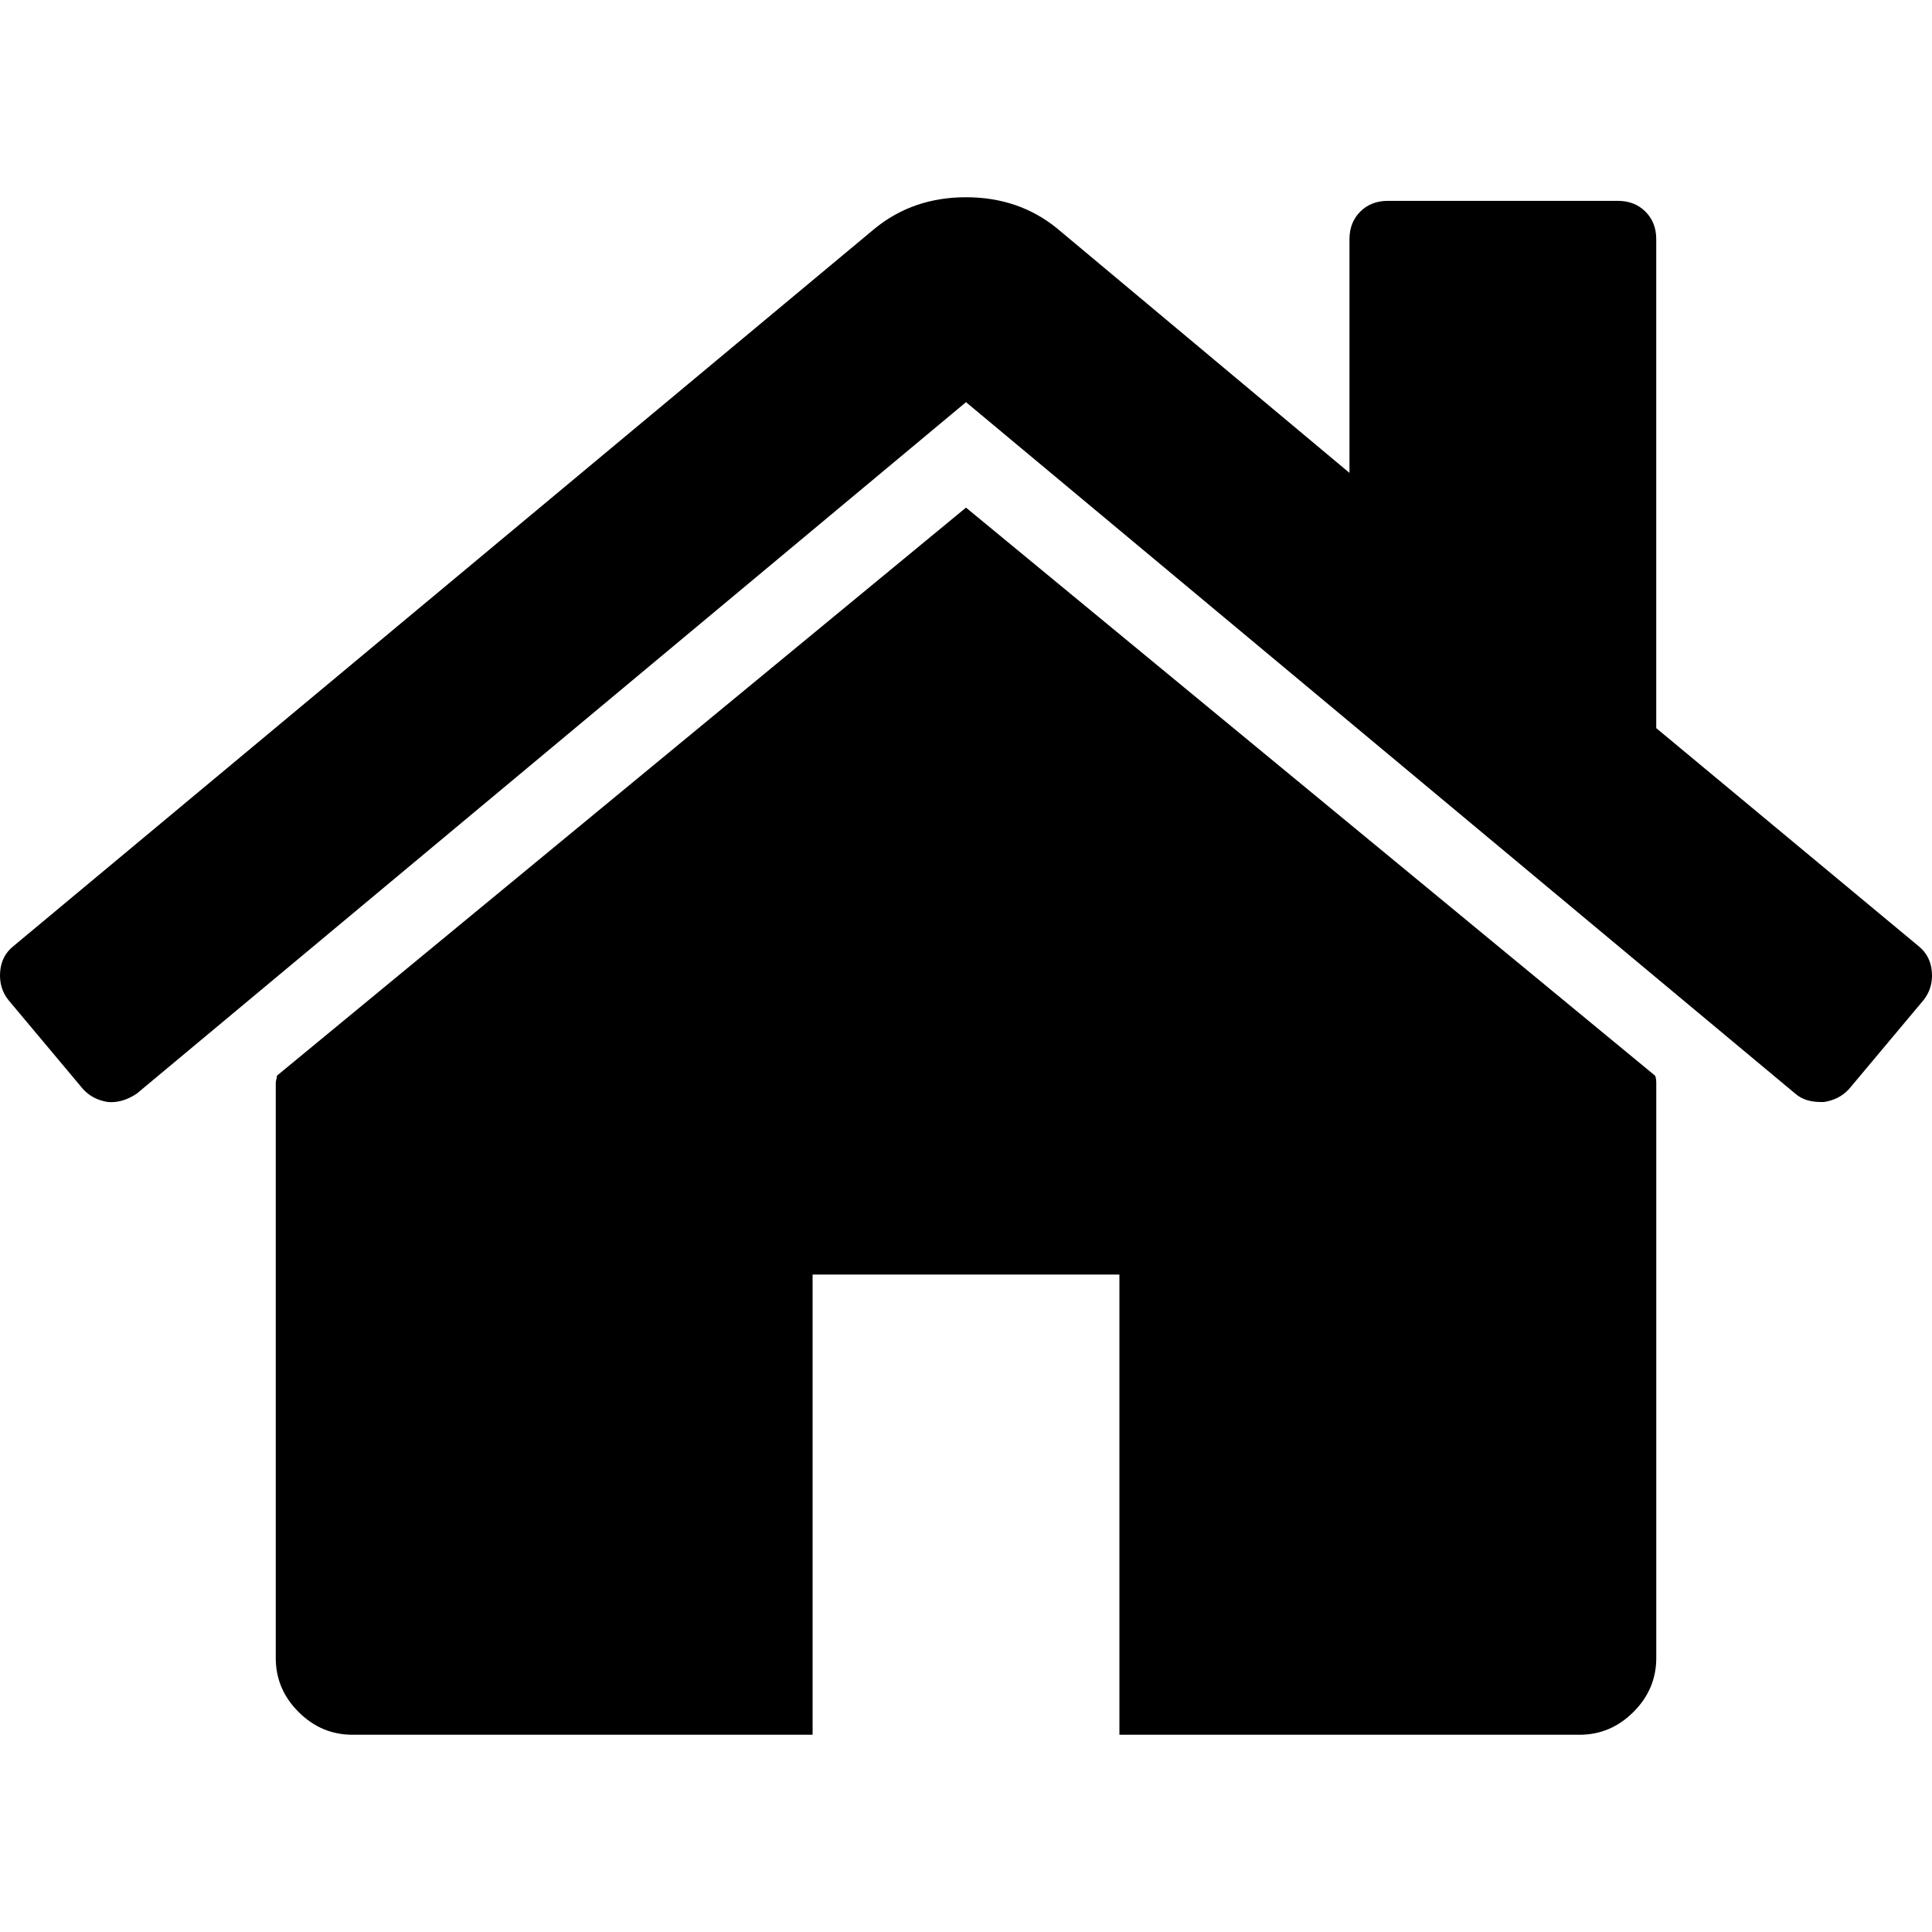
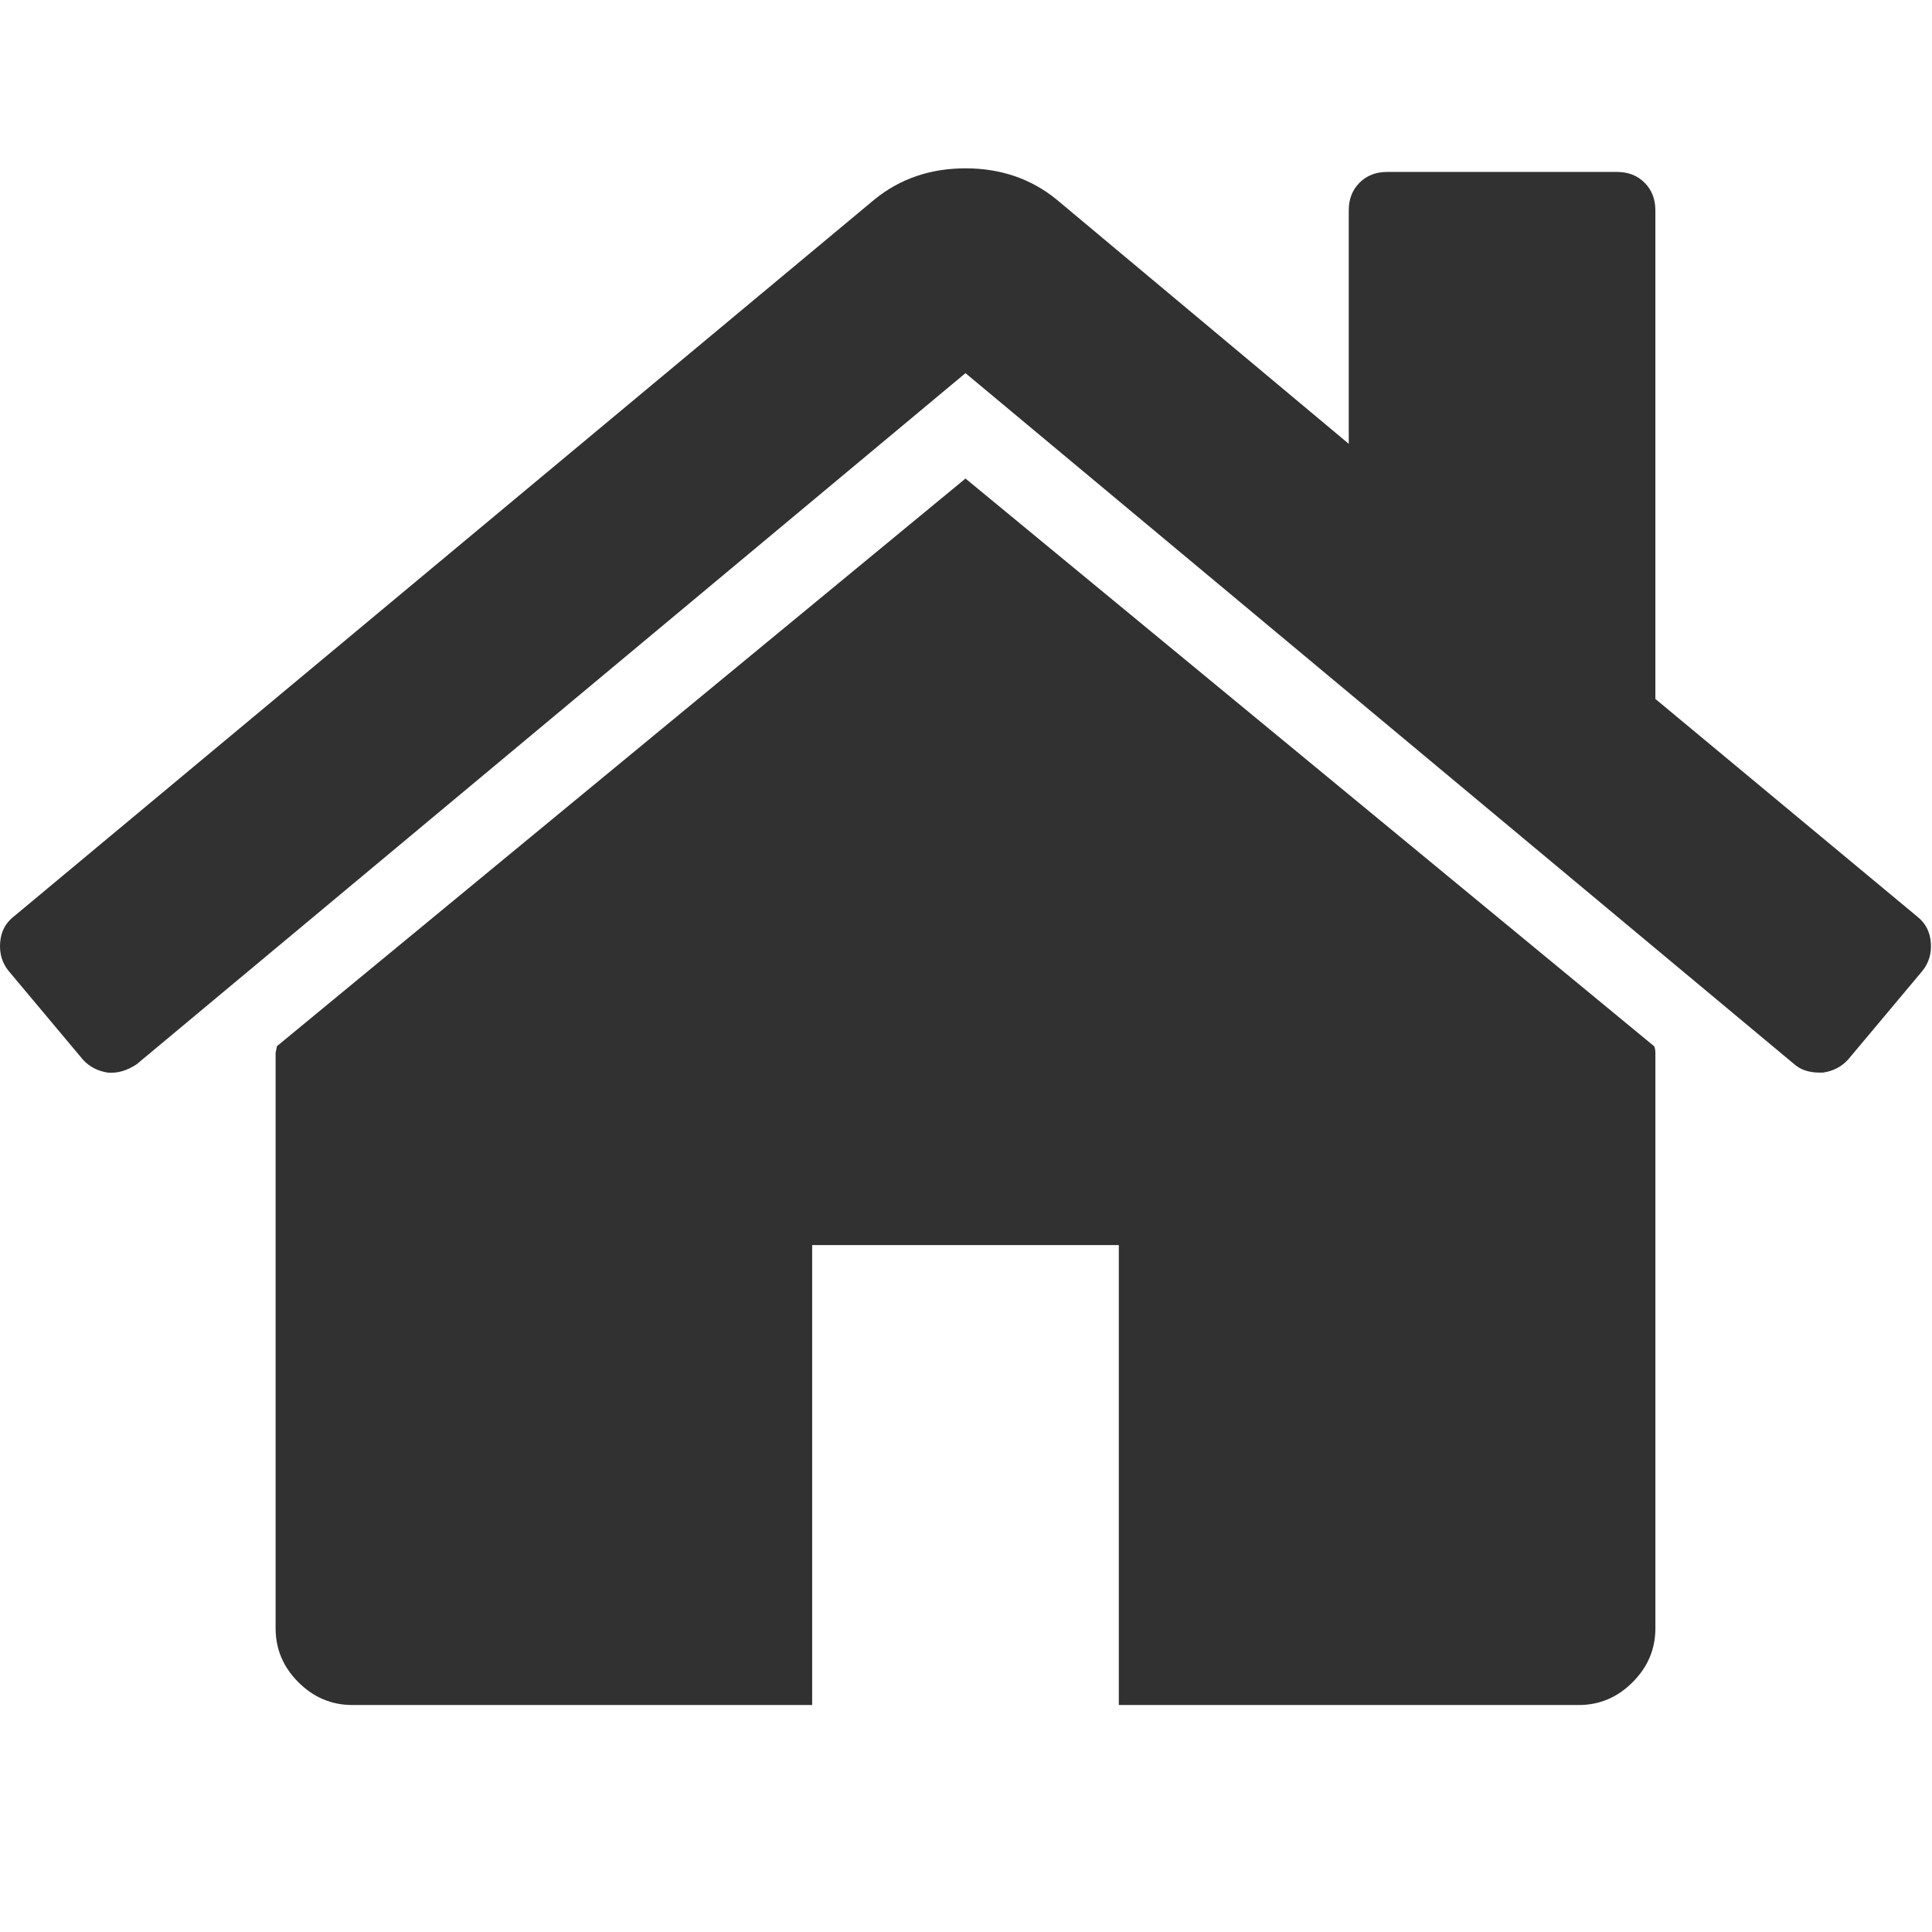
- <svg xmlns="http://www.w3.org/2000/svg" version="1.1" id="Capa_1" x="0px" y="0px" width="460.298px" height="460.297px" viewBox="0 0 460.298 460.297" style="enable-background:new 0 0 460.298 460.297;" xml:space="preserve">
-   <g>
-     <g>
-       <path d="M230.149,120.939L65.986,256.274c0,0.191-0.048,0.472-0.144,0.855c-0.094,0.38-0.144,0.656-0.144,0.852v137.041    c0,4.948,1.809,9.236,5.426,12.847c3.616,3.613,7.898,5.431,12.847,5.431h109.63V303.664h73.097v109.64h109.629    c4.948,0,9.236-1.814,12.847-5.435c3.617-3.607,5.432-7.898,5.432-12.847V257.981c0-0.76-0.104-1.334-0.288-1.707L230.149,120.939    z" />
-       <path d="M457.122,225.438L394.6,173.476V56.989c0-2.663-0.856-4.853-2.574-6.567c-1.704-1.712-3.894-2.568-6.563-2.568h-54.816    c-2.666,0-4.855,0.856-6.57,2.568c-1.711,1.714-2.566,3.905-2.566,6.567v55.673l-69.662-58.245    c-6.084-4.949-13.318-7.423-21.694-7.423c-8.375,0-15.608,2.474-21.698,7.423L3.172,225.438c-1.903,1.52-2.946,3.566-3.14,6.136    c-0.193,2.568,0.472,4.811,1.997,6.713l17.701,21.128c1.525,1.712,3.521,2.759,5.996,3.142c2.285,0.192,4.57-0.476,6.855-1.998    L230.149,95.817l197.57,164.741c1.526,1.328,3.521,1.991,5.996,1.991h0.858c2.471-0.376,4.463-1.43,5.996-3.138l17.703-21.125    c1.522-1.906,2.189-4.145,1.991-6.716C460.068,229.007,459.021,226.961,457.122,225.438z" />
+ <svg xmlns="http://www.w3.org/2000/svg" version="1.1" id="Capa_1" x="0px" y="0px" width="400" height="400" viewBox="0 0 400 400" xml:space="preserve">
+   <defs id="defs43" />
+   <g id="g8" style="fill:#313131;fill-opacity:1" transform="matrix(0.8685412,0,0,0.8685412,-7.3284299e-5,-5.964558)">
+     <g id="g6" style="fill:#313131;fill-opacity:1">
+       <path d="M 230.149,120.939 65.986,256.274 c 0,0.191 -0.048,0.472 -0.144,0.855 -0.094,0.38 -0.144,0.656 -0.144,0.852 v 137.041 c 0,4.948 1.809,9.236 5.426,12.847 3.616,3.613 7.898,5.431 12.847,5.431 h 109.63 V 303.664 h 73.097 v 109.64 h 109.629 c 4.948,0 9.236,-1.814 12.847,-5.435 3.617,-3.607 5.432,-7.898 5.432,-12.847 V 257.981 c 0,-0.76 -0.104,-1.334 -0.288,-1.707 z" id="path2" style="fill:#313131;fill-opacity:1" />
+       <path d="M 457.122,225.438 394.6,173.476 V 56.989 c 0,-2.663 -0.856,-4.853 -2.574,-6.567 -1.704,-1.712 -3.894,-2.568 -6.563,-2.568 h -54.816 c -2.666,0 -4.855,0.856 -6.57,2.568 -1.711,1.714 -2.566,3.905 -2.566,6.567 v 55.673 L 251.849,54.417 c -6.084,-4.949 -13.318,-7.423 -21.694,-7.423 -8.375,0 -15.608,2.474 -21.698,7.423 L 3.172,225.438 c -1.903,1.52 -2.946,3.566 -3.14,6.136 -0.193,2.568 0.472,4.811 1.997,6.713 l 17.701,21.128 c 1.525,1.712 3.521,2.759 5.996,3.142 2.285,0.192 4.57,-0.476 6.855,-1.998 L 230.149,95.817 427.719,260.558 c 1.526,1.328 3.521,1.991 5.996,1.991 h 0.858 c 2.471,-0.376 4.463,-1.43 5.996,-3.138 l 17.703,-21.125 c 1.522,-1.906 2.189,-4.145 1.991,-6.716 -0.195,-2.563 -1.242,-4.609 -3.141,-6.132 z" id="path4" style="fill:#313131;fill-opacity:1" />
    </g>
  </g>
-   <g>
- </g>
-   <g>
- </g>
-   <g>
- </g>
-   <g>
- </g>
-   <g>
- </g>
-   <g>
- </g>
-   <g>
- </g>
-   <g>
- </g>
-   <g>
- </g>
-   <g>
- </g>
-   <g>
- </g>
-   <g>
- </g>
-   <g>
- </g>
-   <g>
- </g>
-   <g>
- </g>
+   <g id="g10" style="fill:#313131;fill-opacity:1" transform="translate(0,-60.297)" />
+   <g id="g12" style="fill:#313131;fill-opacity:1" transform="translate(0,-60.297)" />
+   <g id="g14" style="fill:#313131;fill-opacity:1" transform="translate(0,-60.297)" />
+   <g id="g16" style="fill:#313131;fill-opacity:1" transform="translate(0,-60.297)" />
+   <g id="g18" style="fill:#313131;fill-opacity:1" transform="translate(0,-60.297)" />
+   <g id="g20" style="fill:#313131;fill-opacity:1" transform="translate(0,-60.297)" />
+   <g id="g22" style="fill:#313131;fill-opacity:1" transform="translate(0,-60.297)" />
+   <g id="g24" style="fill:#313131;fill-opacity:1" transform="translate(0,-60.297)" />
+   <g id="g26" style="fill:#313131;fill-opacity:1" transform="translate(0,-60.297)" />
+   <g id="g28" style="fill:#313131;fill-opacity:1" transform="translate(0,-60.297)" />
+   <g id="g30" style="fill:#313131;fill-opacity:1" transform="translate(0,-60.297)" />
+   <g id="g32" style="fill:#313131;fill-opacity:1" transform="translate(0,-60.297)" />
+   <g id="g34" style="fill:#313131;fill-opacity:1" transform="translate(0,-60.297)" />
+   <g id="g36" style="fill:#313131;fill-opacity:1" transform="translate(0,-60.297)" />
+   <g id="g38" style="fill:#313131;fill-opacity:1" transform="translate(0,-60.297)" />
</svg>
